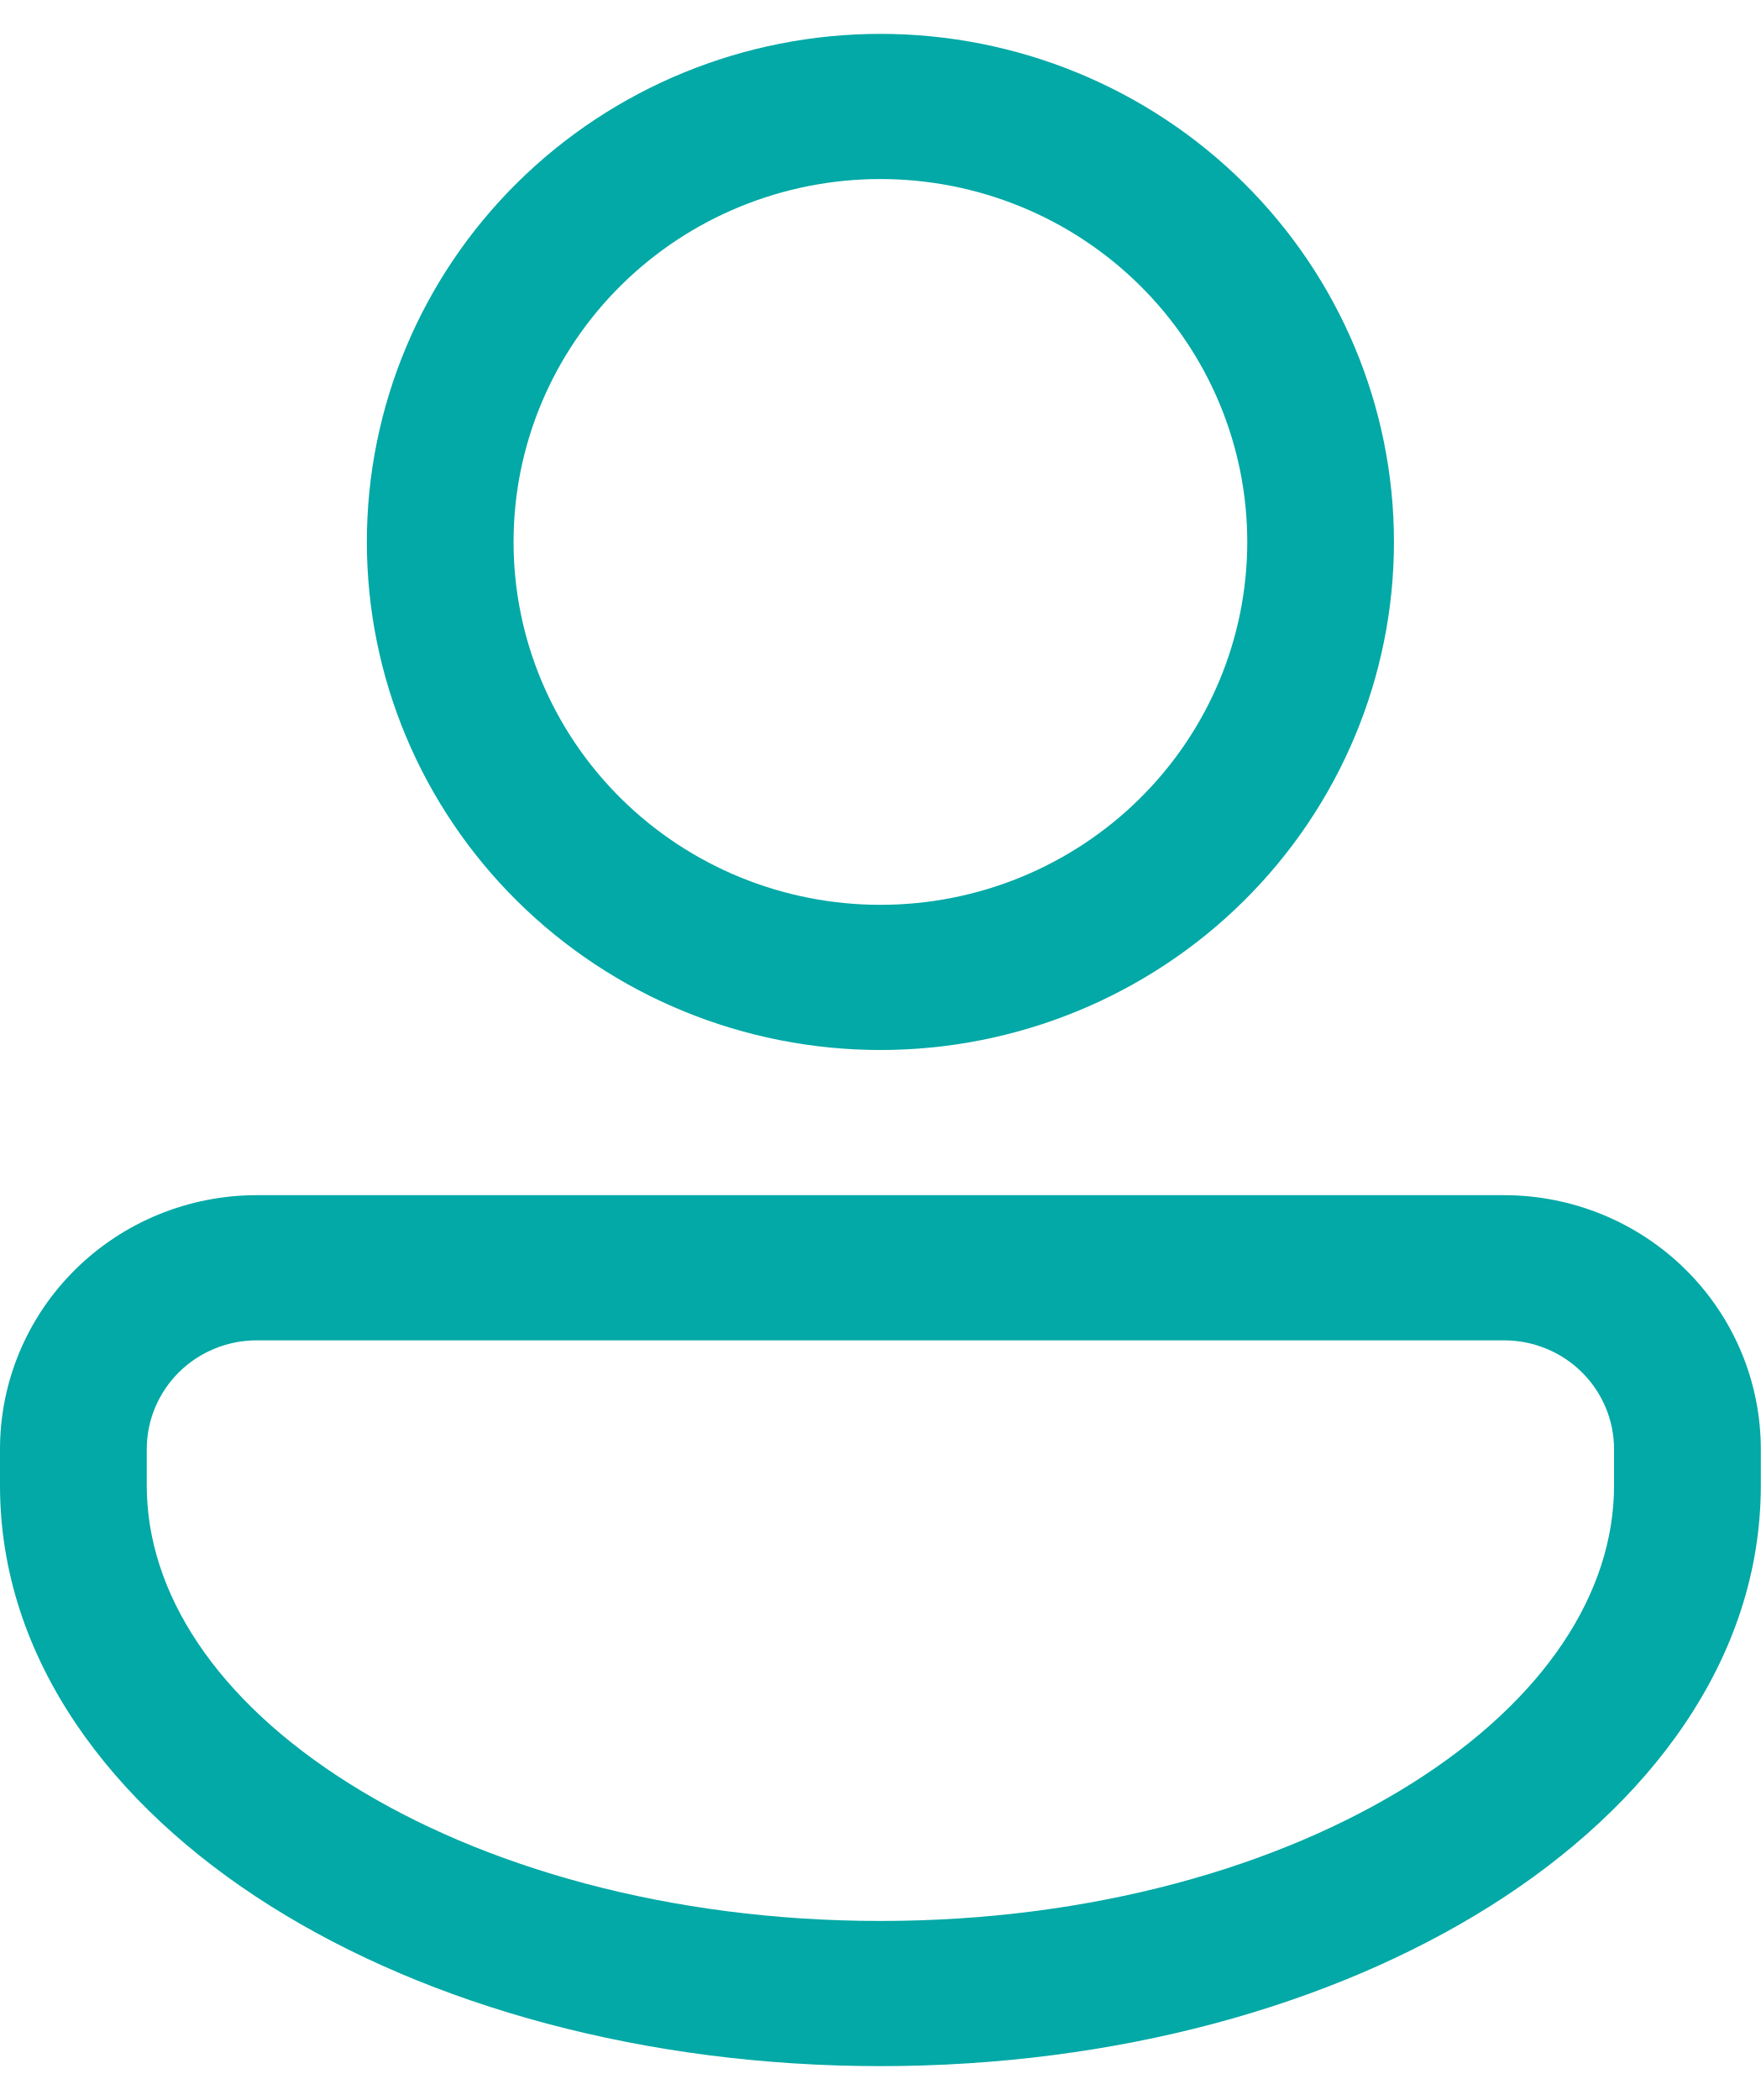
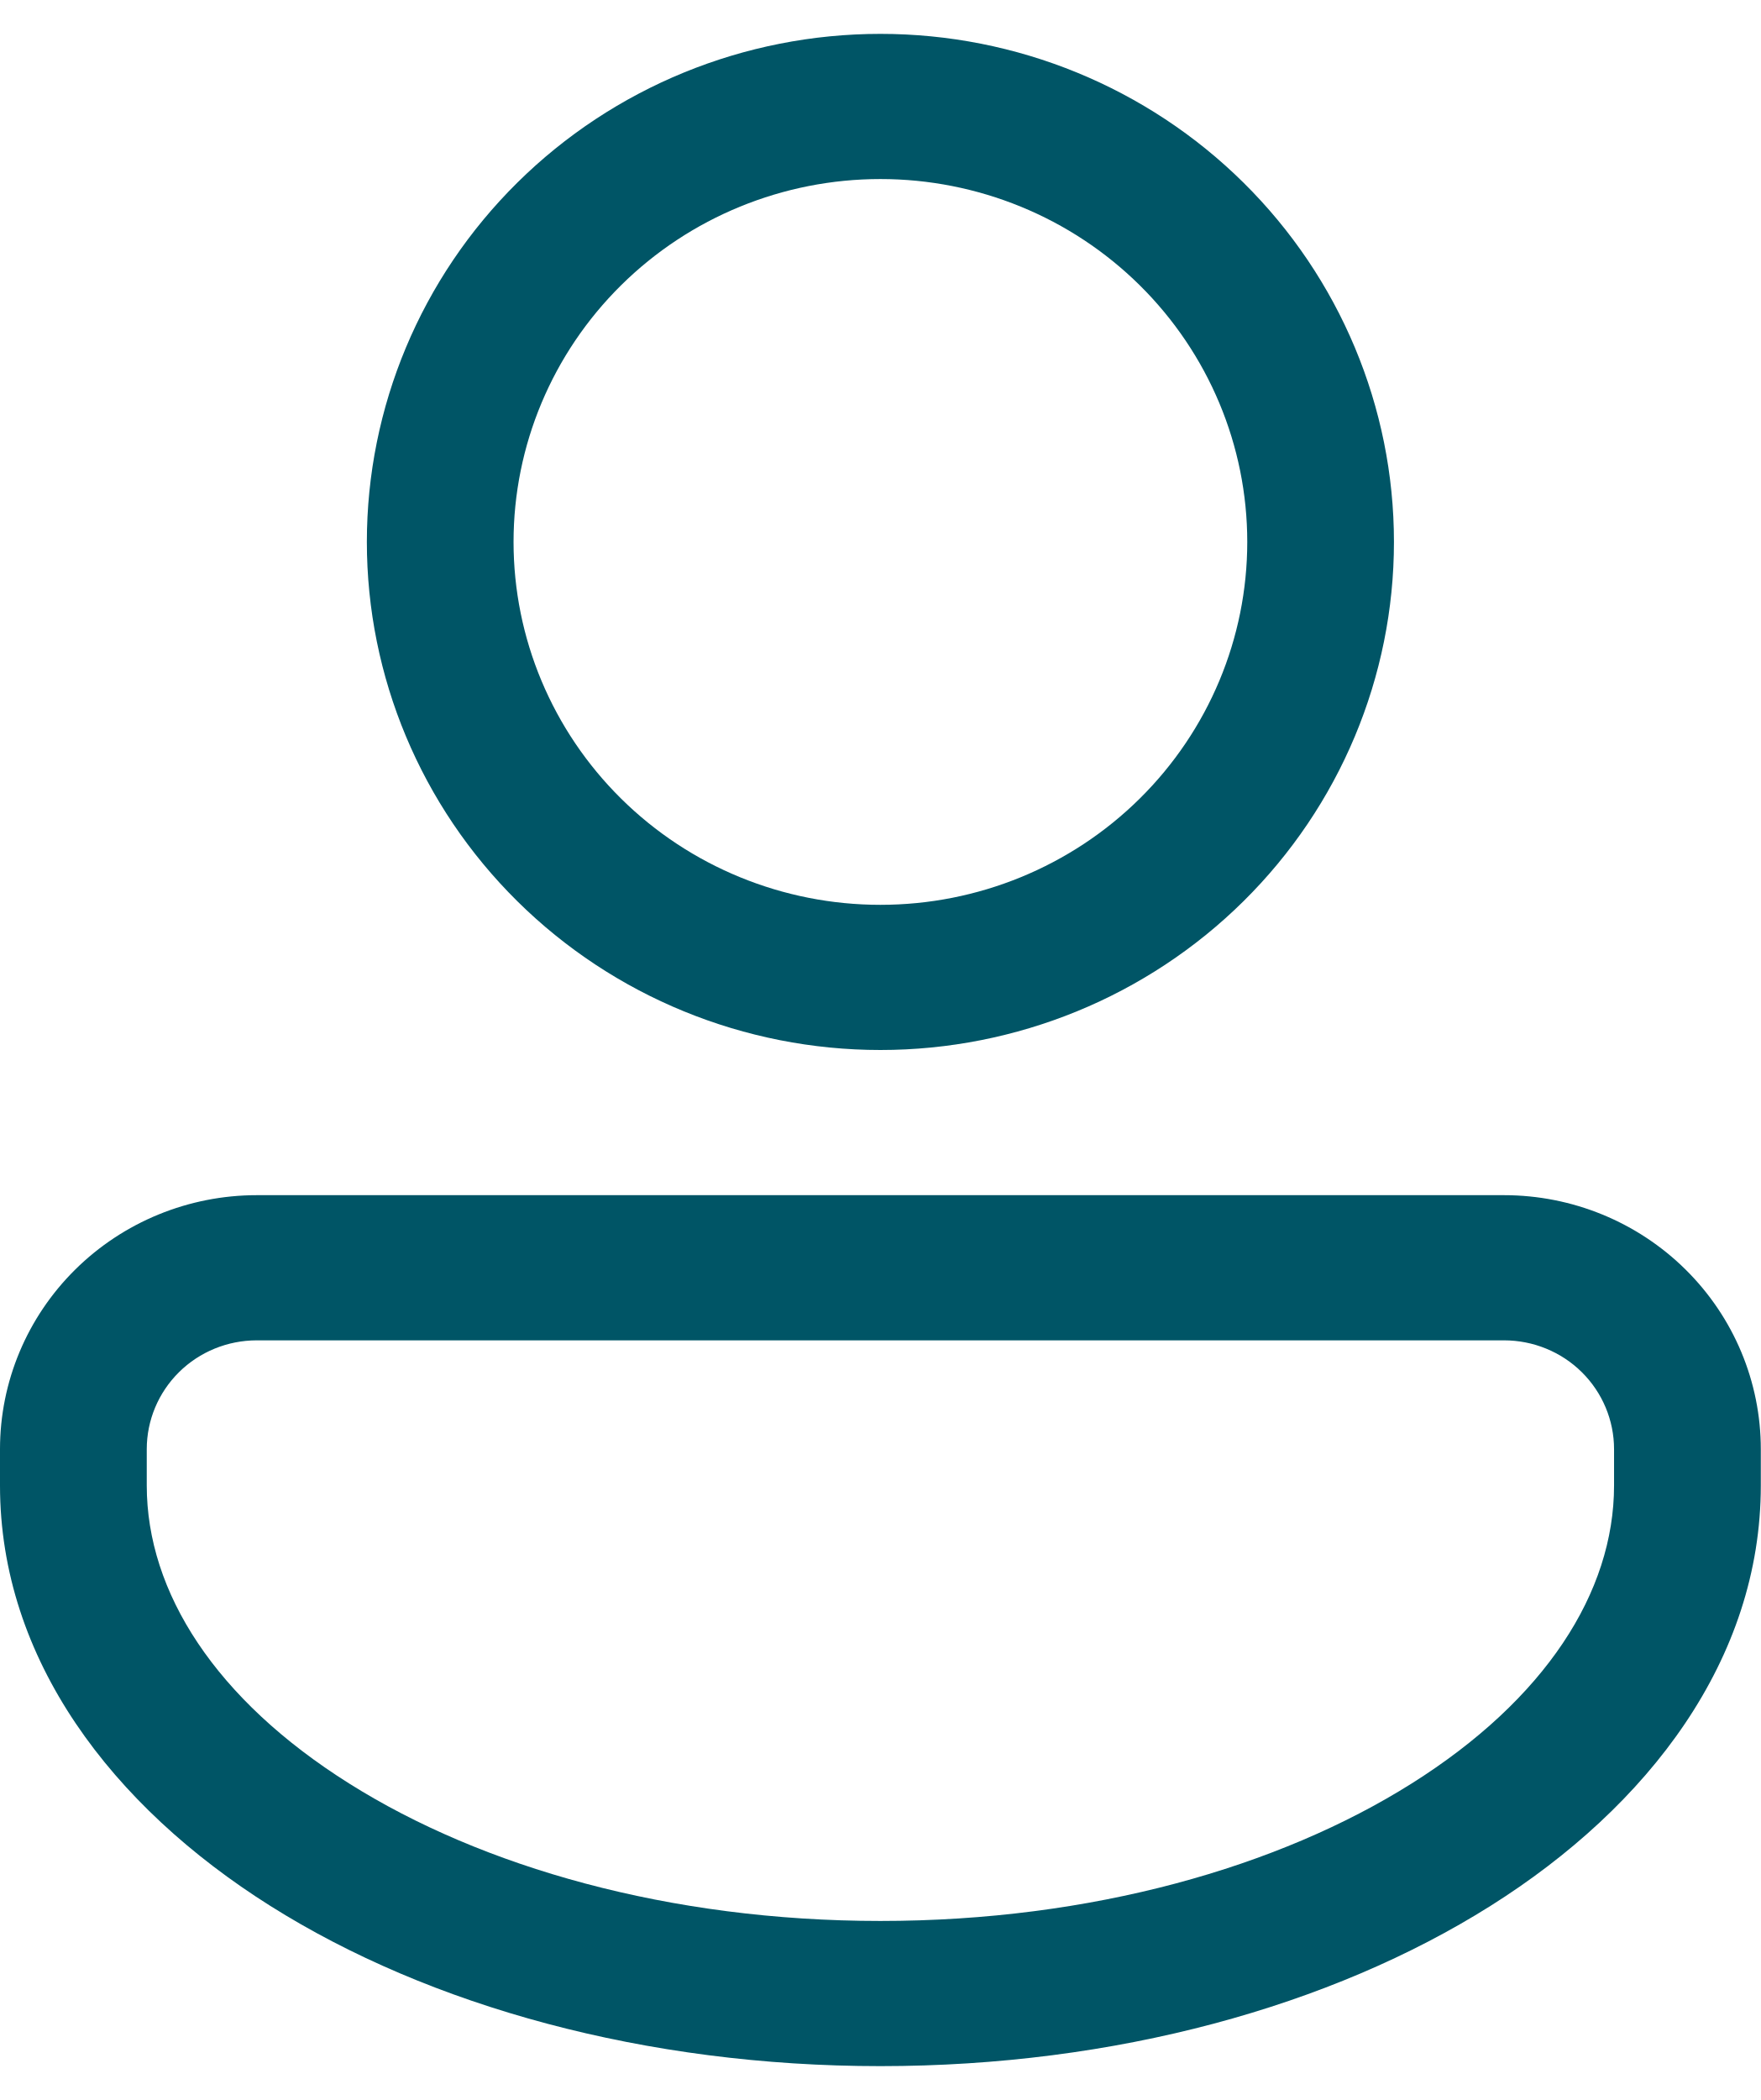
<svg xmlns="http://www.w3.org/2000/svg" width="26" height="31" viewBox="0 0 26 31" fill="none">
-   <path d="M20.583 8C20.583 9.989 19.784 11.897 18.362 13.303C16.94 14.71 15.011 15.5 13 15.5C10.989 15.5 9.06 14.71 7.638 13.303C6.216 11.897 5.417 9.989 5.417 8C5.417 6.011 6.216 4.103 7.638 2.697C9.06 1.29 10.989 0.5 13 0.5C15.011 0.5 16.94 1.29 18.362 2.697C19.784 4.103 20.583 6.011 20.583 8ZM18.417 8C18.417 6.579 17.846 5.217 16.83 4.212C15.814 3.207 14.437 2.643 13 2.643C11.563 2.643 10.186 3.207 9.17 4.212C8.154 5.217 7.583 6.579 7.583 8C7.583 9.421 8.154 10.783 9.17 11.788C10.186 12.793 11.563 13.357 13 13.357C14.437 13.357 15.814 12.793 16.83 11.788C17.846 10.783 18.417 9.421 18.417 8ZM3.792 17.643C2.786 17.643 1.822 18.038 1.111 18.741C0.399 19.445 0 20.398 0 21.393V21.929C0 24.492 1.65 26.661 3.992 28.135C6.347 29.618 9.536 30.5 13 30.5C16.465 30.5 19.652 29.618 22.008 28.135C24.35 26.661 26 24.492 26 21.929V21.393C26 20.398 25.601 19.445 24.889 18.741C24.178 18.038 23.214 17.643 22.208 17.643H3.792ZM2.167 21.393C2.167 20.967 2.338 20.558 2.643 20.256C2.947 19.955 3.361 19.786 3.792 19.786H22.208C22.639 19.786 23.053 19.955 23.357 20.256C23.662 20.558 23.833 20.967 23.833 21.393V21.929C23.833 23.507 22.815 25.088 20.844 26.328C18.887 27.56 16.117 28.357 13 28.357C9.883 28.357 7.113 27.56 5.156 26.328C3.184 25.089 2.167 23.506 2.167 21.929V21.393Z" fill="#02A9A6" />
+   <path d="M20.583 8C20.583 9.989 19.784 11.897 18.362 13.303C16.94 14.71 15.011 15.5 13 15.5C10.989 15.5 9.06 14.71 7.638 13.303C6.216 11.897 5.417 9.989 5.417 8C5.417 6.011 6.216 4.103 7.638 2.697C9.06 1.29 10.989 0.5 13 0.5C15.011 0.5 16.94 1.29 18.362 2.697C19.784 4.103 20.583 6.011 20.583 8ZM18.417 8C18.417 6.579 17.846 5.217 16.83 4.212C15.814 3.207 14.437 2.643 13 2.643C11.563 2.643 10.186 3.207 9.17 4.212C8.154 5.217 7.583 6.579 7.583 8C7.583 9.421 8.154 10.783 9.17 11.788C10.186 12.793 11.563 13.357 13 13.357C14.437 13.357 15.814 12.793 16.83 11.788C17.846 10.783 18.417 9.421 18.417 8ZM3.792 17.643C2.786 17.643 1.822 18.038 1.111 18.741C0.399 19.445 0 20.398 0 21.393V21.929C0 24.492 1.65 26.661 3.992 28.135C6.347 29.618 9.536 30.5 13 30.5C16.465 30.5 19.652 29.618 22.008 28.135C24.35 26.661 26 24.492 26 21.929V21.393C26 20.398 25.601 19.445 24.889 18.741C24.178 18.038 23.214 17.643 22.208 17.643H3.792ZM2.167 21.393C2.167 20.967 2.338 20.558 2.643 20.256C2.947 19.955 3.361 19.786 3.792 19.786H22.208C22.639 19.786 23.053 19.955 23.357 20.256C23.662 20.558 23.833 20.967 23.833 21.393V21.929C23.833 23.507 22.815 25.088 20.844 26.328C18.887 27.56 16.117 28.357 13 28.357C9.883 28.357 7.113 27.56 5.156 26.328C3.184 25.089 2.167 23.506 2.167 21.929V21.393Z" fill="#005566" />
</svg>
